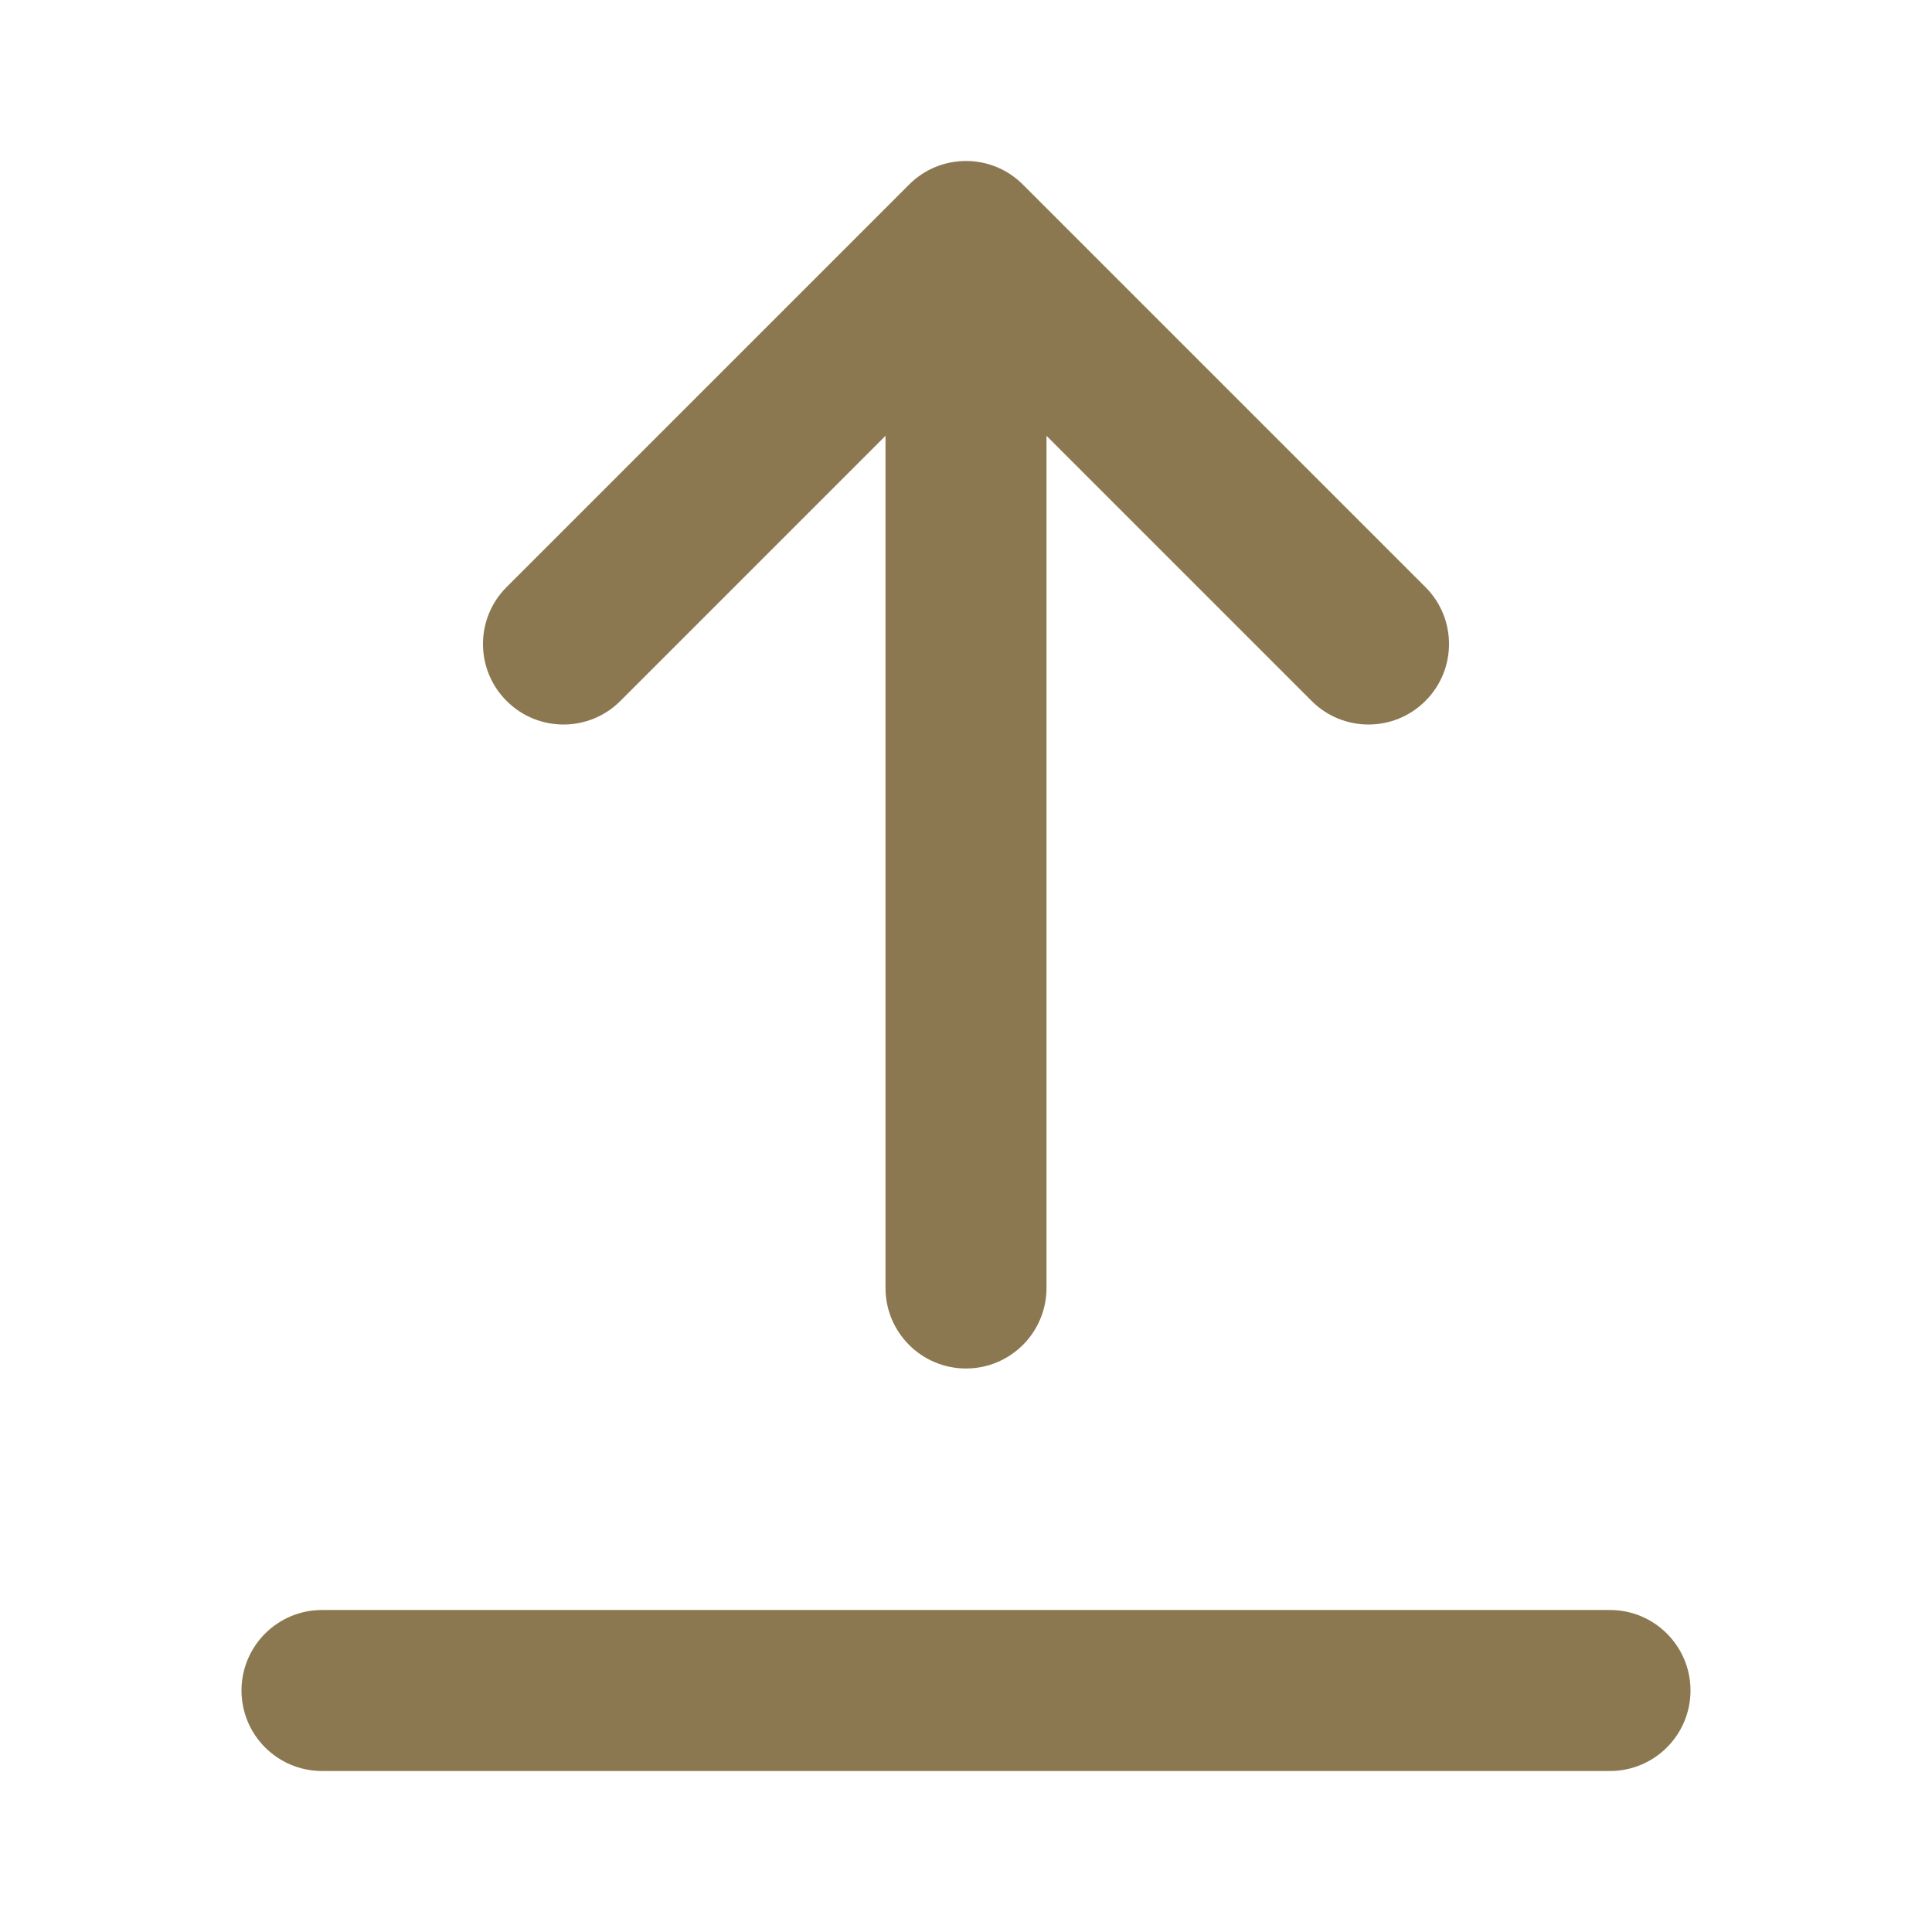
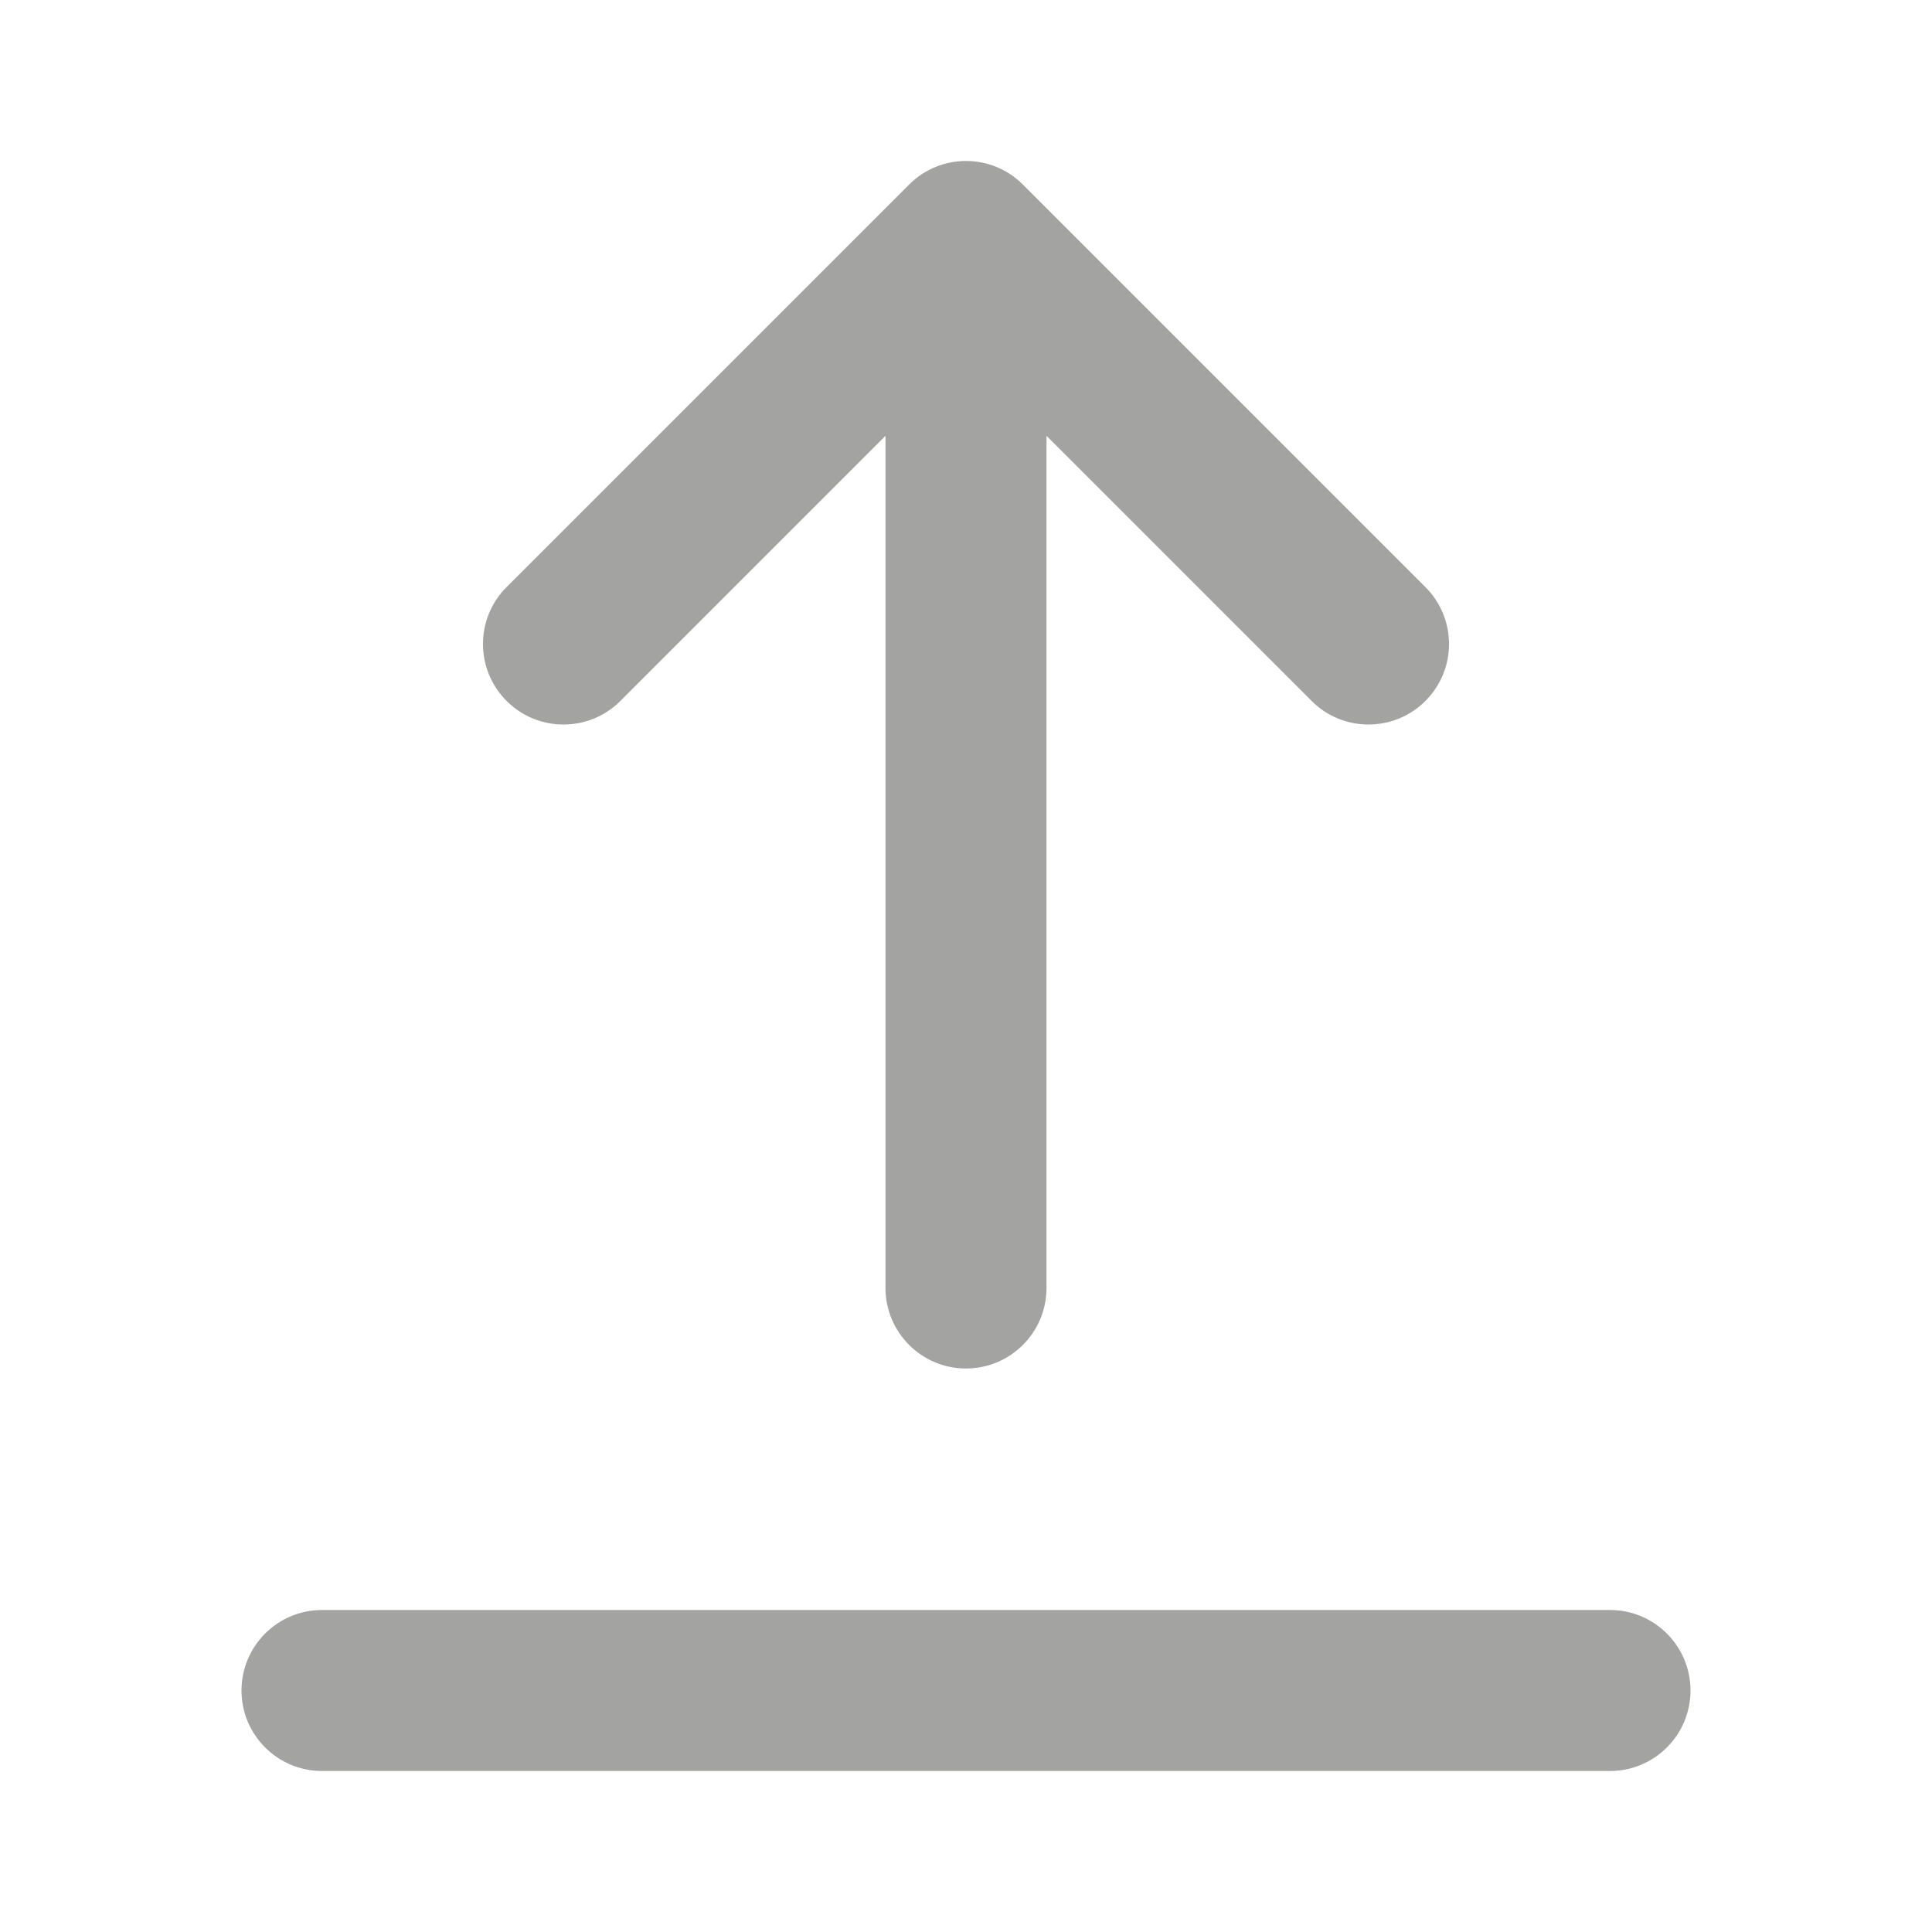
<svg xmlns="http://www.w3.org/2000/svg" width="800px" height="800px" viewBox="0 0 24 24" fill="none">
-   <path d="M6.293 8.707C6.683 9.098 7.317 9.098 7.707 8.707L11 5.414L11 16C11 16.552 11.448 17 12 17C12.552 17 13 16.552 13 16L13 5.414L16.293 8.707C16.683 9.098 17.317 9.098 17.707 8.707C18.098 8.317 18.098 7.683 17.707 7.293L12.707 2.293C12.317 1.902 11.683 1.902 11.293 2.293L6.293 7.293C5.902 7.683 5.902 8.317 6.293 8.707Z" fill="#8C7850" />
-   <path d="M4 22C3.448 22 3 21.552 3 21C3 20.448 3.448 20 4 20H20C20.552 20 21 20.448 21 21C21 21.552 20.552 22 20 22H4Z" fill="#8C7850" />
+   <path d="M6.293 8.707C6.683 9.098 7.317 9.098 7.707 8.707L11 5.414L11 16C11 16.552 11.448 17 12 17C12.552 17 13 16.552 13 16L13 5.414L16.293 8.707C16.683 9.098 17.317 9.098 17.707 8.707C18.098 8.317 18.098 7.683 17.707 7.293L12.707 2.293C12.317 1.902 11.683 1.902 11.293 2.293L6.293 7.293C5.902 7.683 5.902 8.317 6.293 8.707Z" fill="#A3A3A1" />
+   <path d="M4 22C3.448 22 3 21.552 3 21C3 20.448 3.448 20 4 20H20C20.552 20 21 20.448 21 21C21 21.552 20.552 22 20 22H4Z" fill="#A3A3A1" />
</svg>
